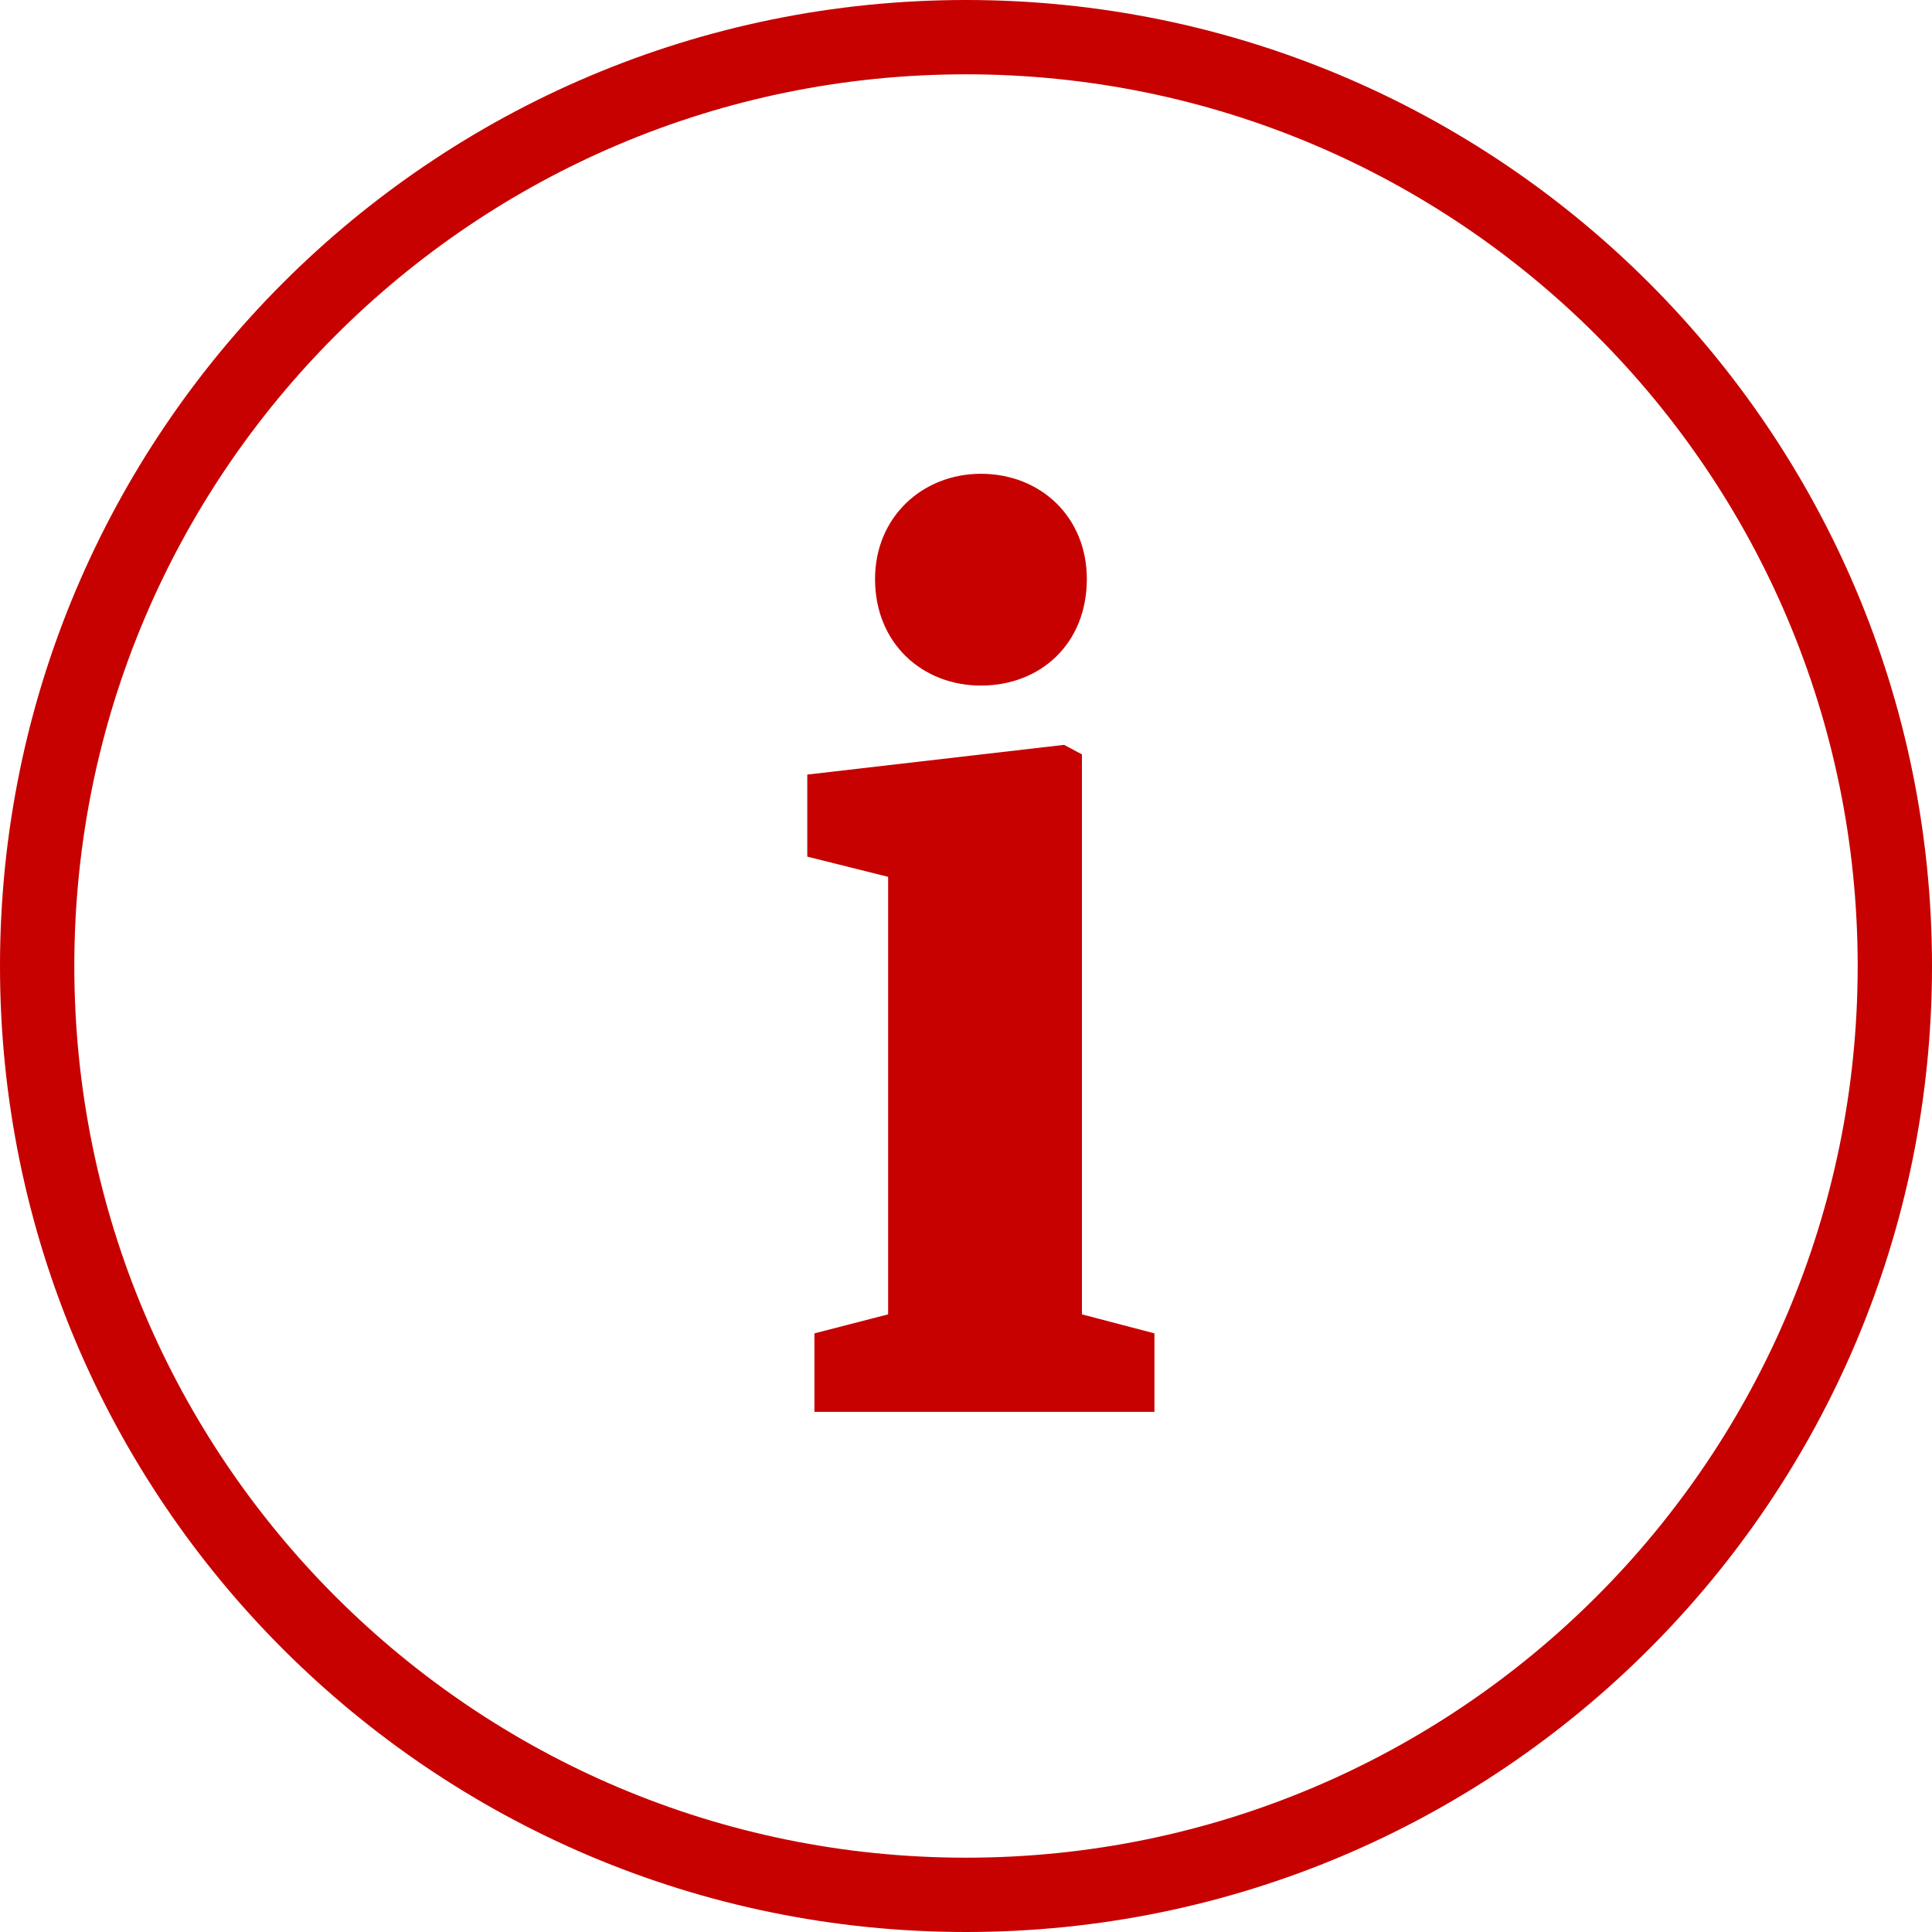
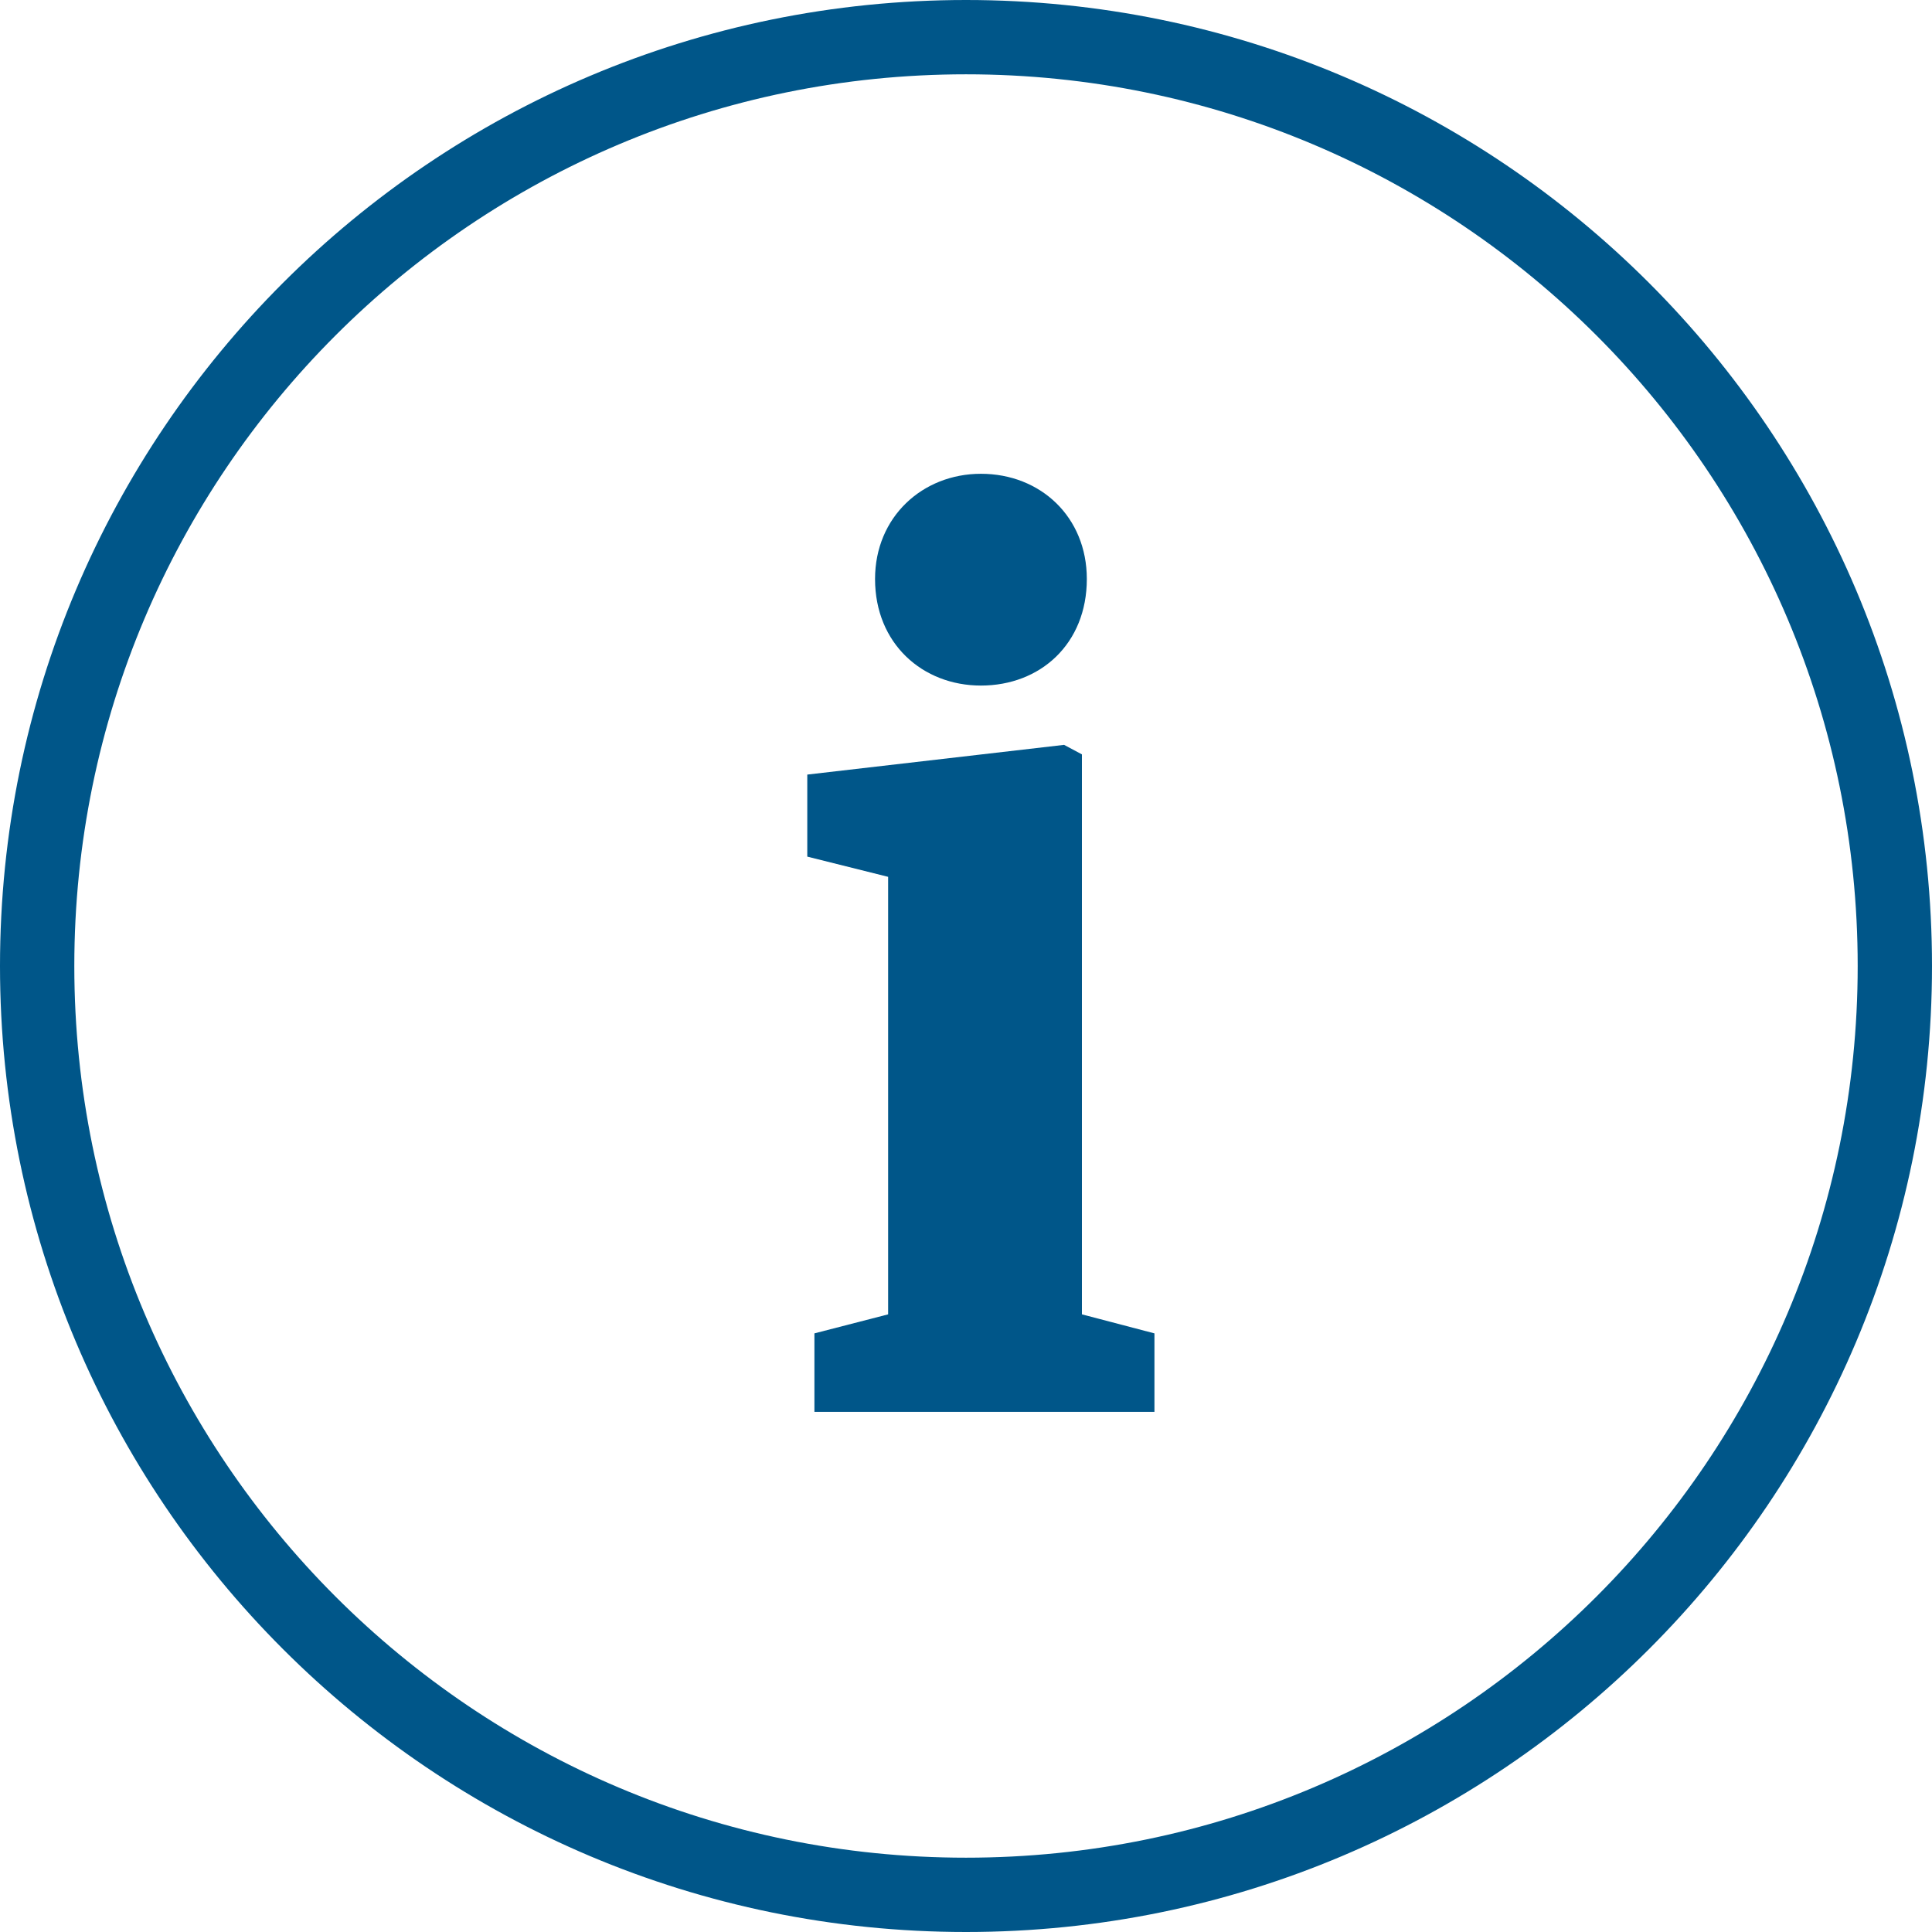
<svg xmlns="http://www.w3.org/2000/svg" width="26" height="26" viewBox="0 0 26 26">
  <g fill="none">
-     <circle stroke="#C70000" cx="13" cy="13" r="12.5" />
-     <path d="M10.96 19h4.576v-1.056l-.976-.256v-7.536l-.24-.128-3.456.4v1.104l1.088.272v5.888l-.992.256v1.056zm2.241-9.774c.801 0 1.425-.563 1.425-1.434 0-.836-.624-1.416-1.425-1.416-.785 0-1.425.58-1.425 1.416 0 .87.64 1.434 1.425 1.434z" fill="#C70000" fill-rule="nonzero" />
+     <circle stroke="#005689" cx="13" cy="13" r="12.5" />
+     <path d="M10.96 19h4.576v-1.056l-.976-.256v-7.536l-.24-.128-3.456.4v1.104l1.088.272v5.888l-.992.256v1.056zm2.241-9.774c.801 0 1.425-.563 1.425-1.434 0-.836-.624-1.416-1.425-1.416-.785 0-1.425.58-1.425 1.416 0 .87.64 1.434 1.425 1.434z" fill="#005689" fill-rule="nonzero" />
  </g>
</svg>
